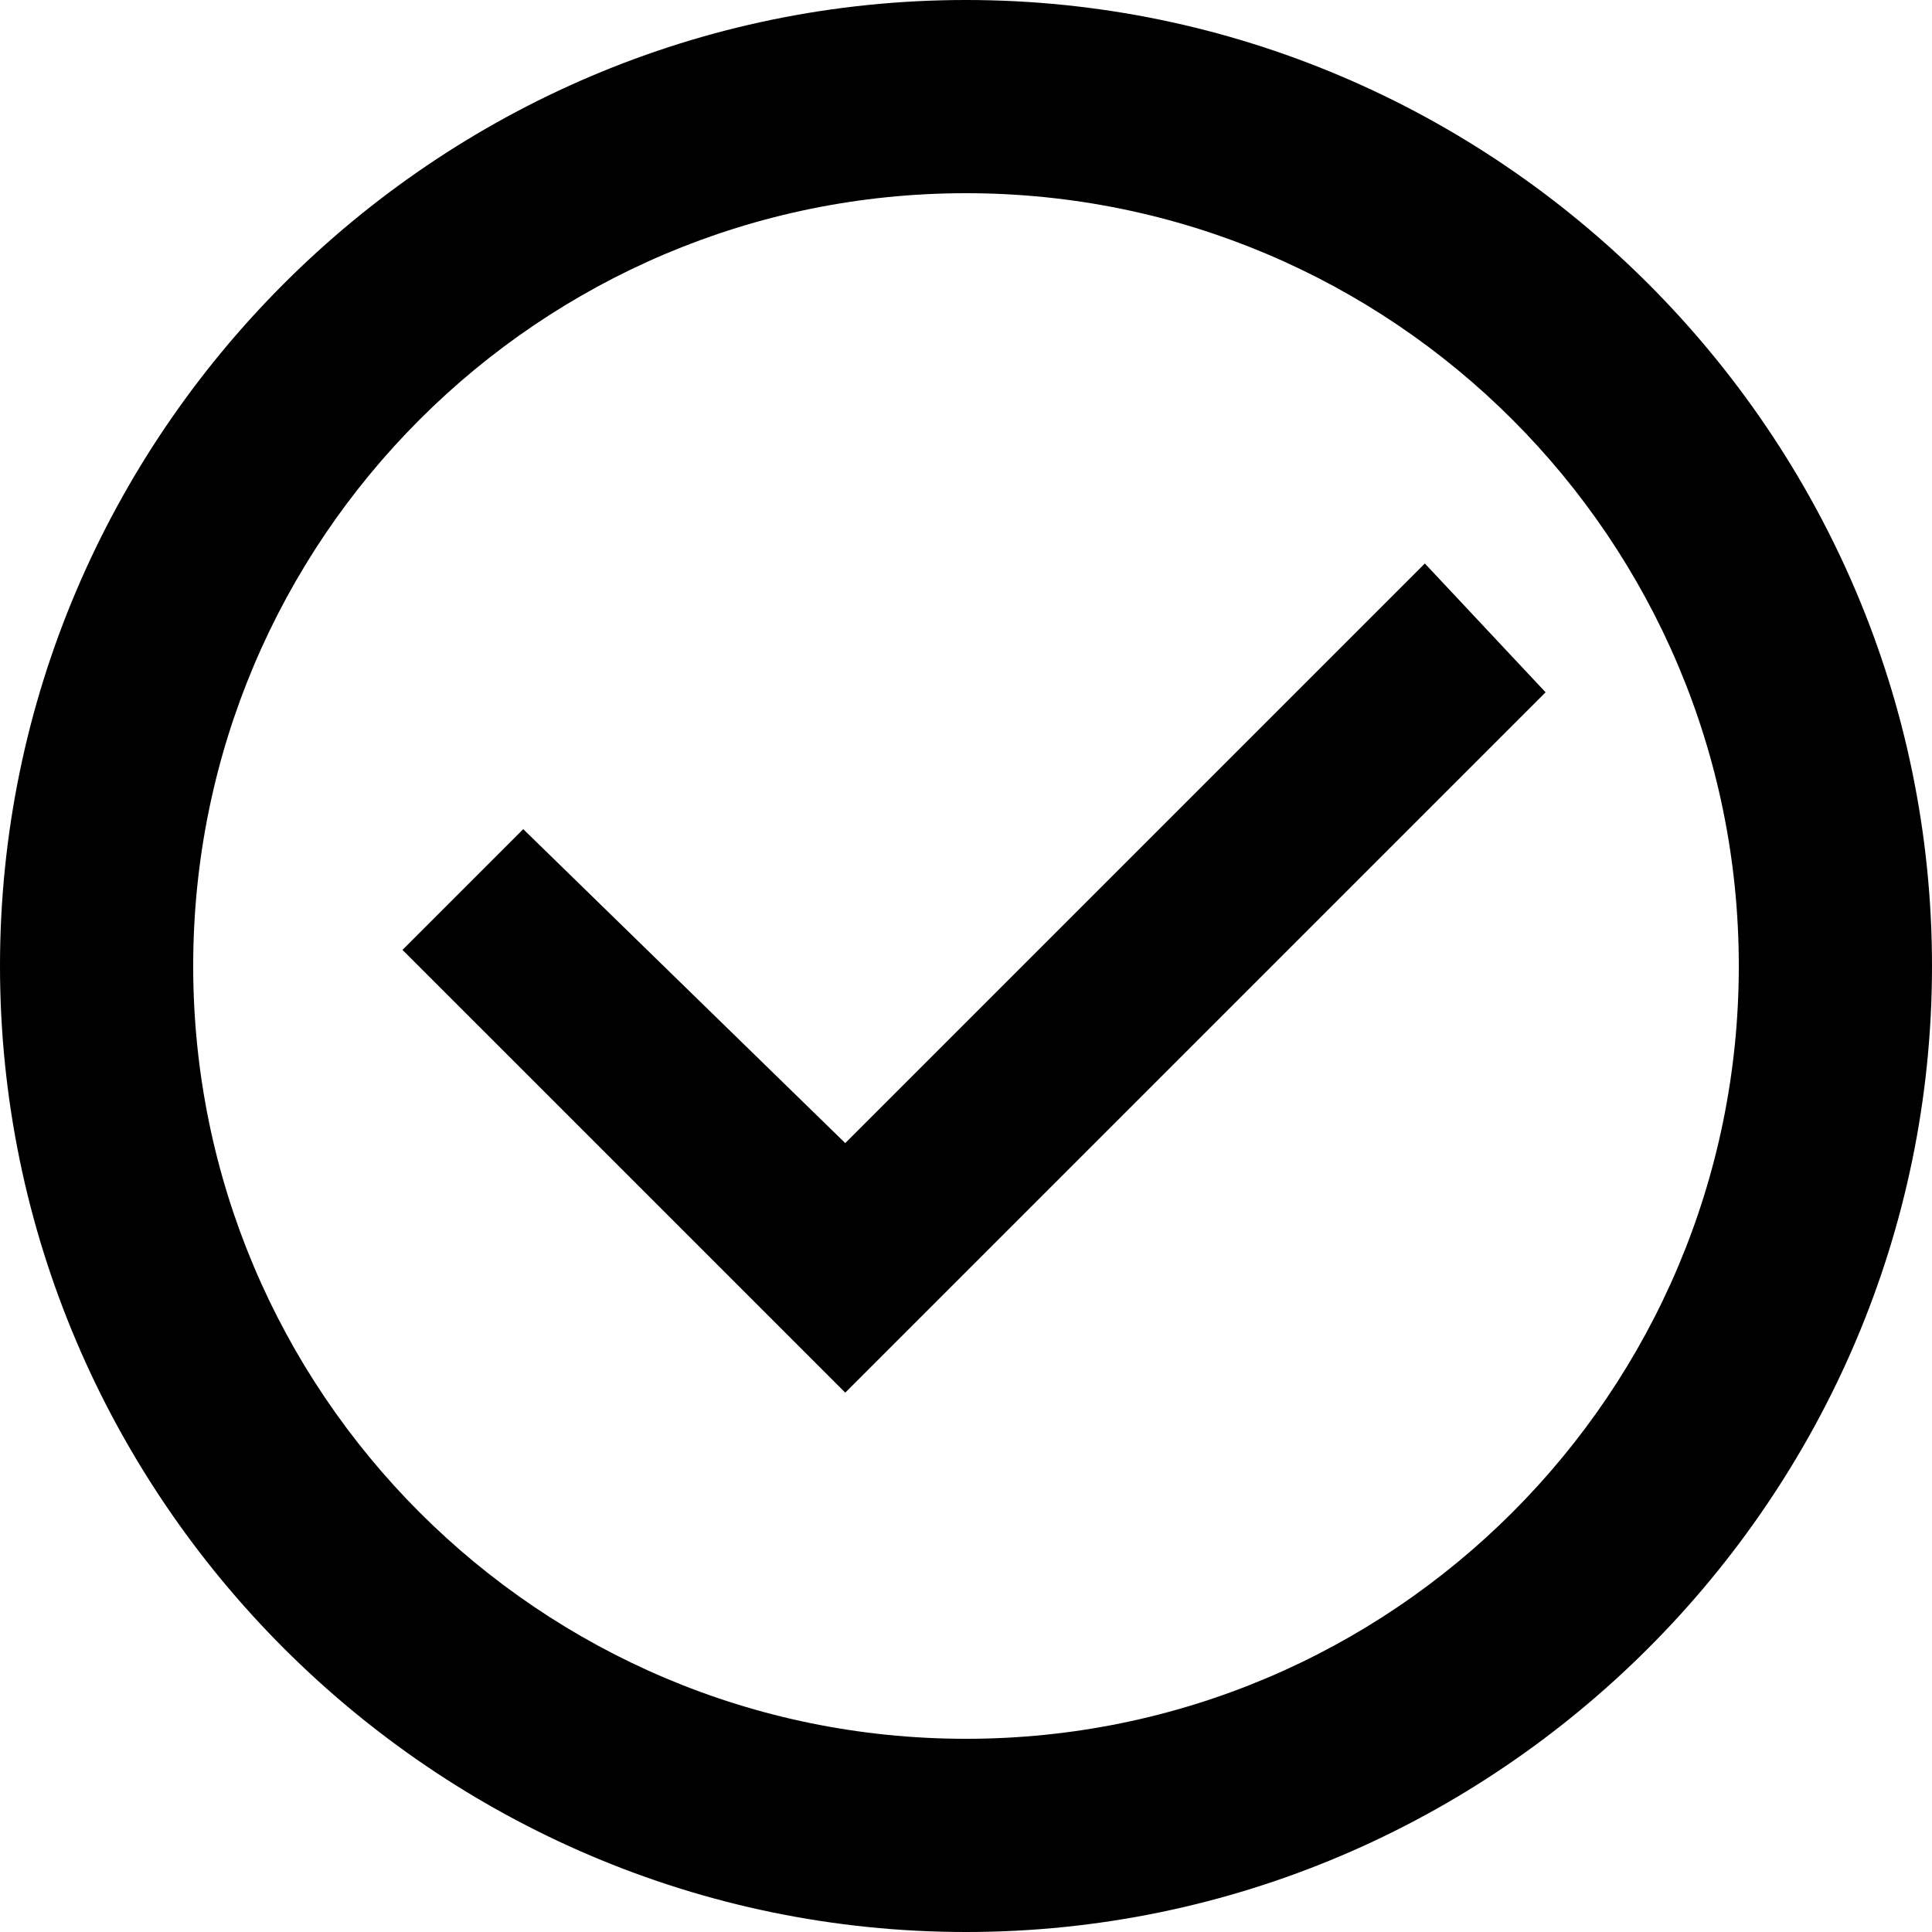
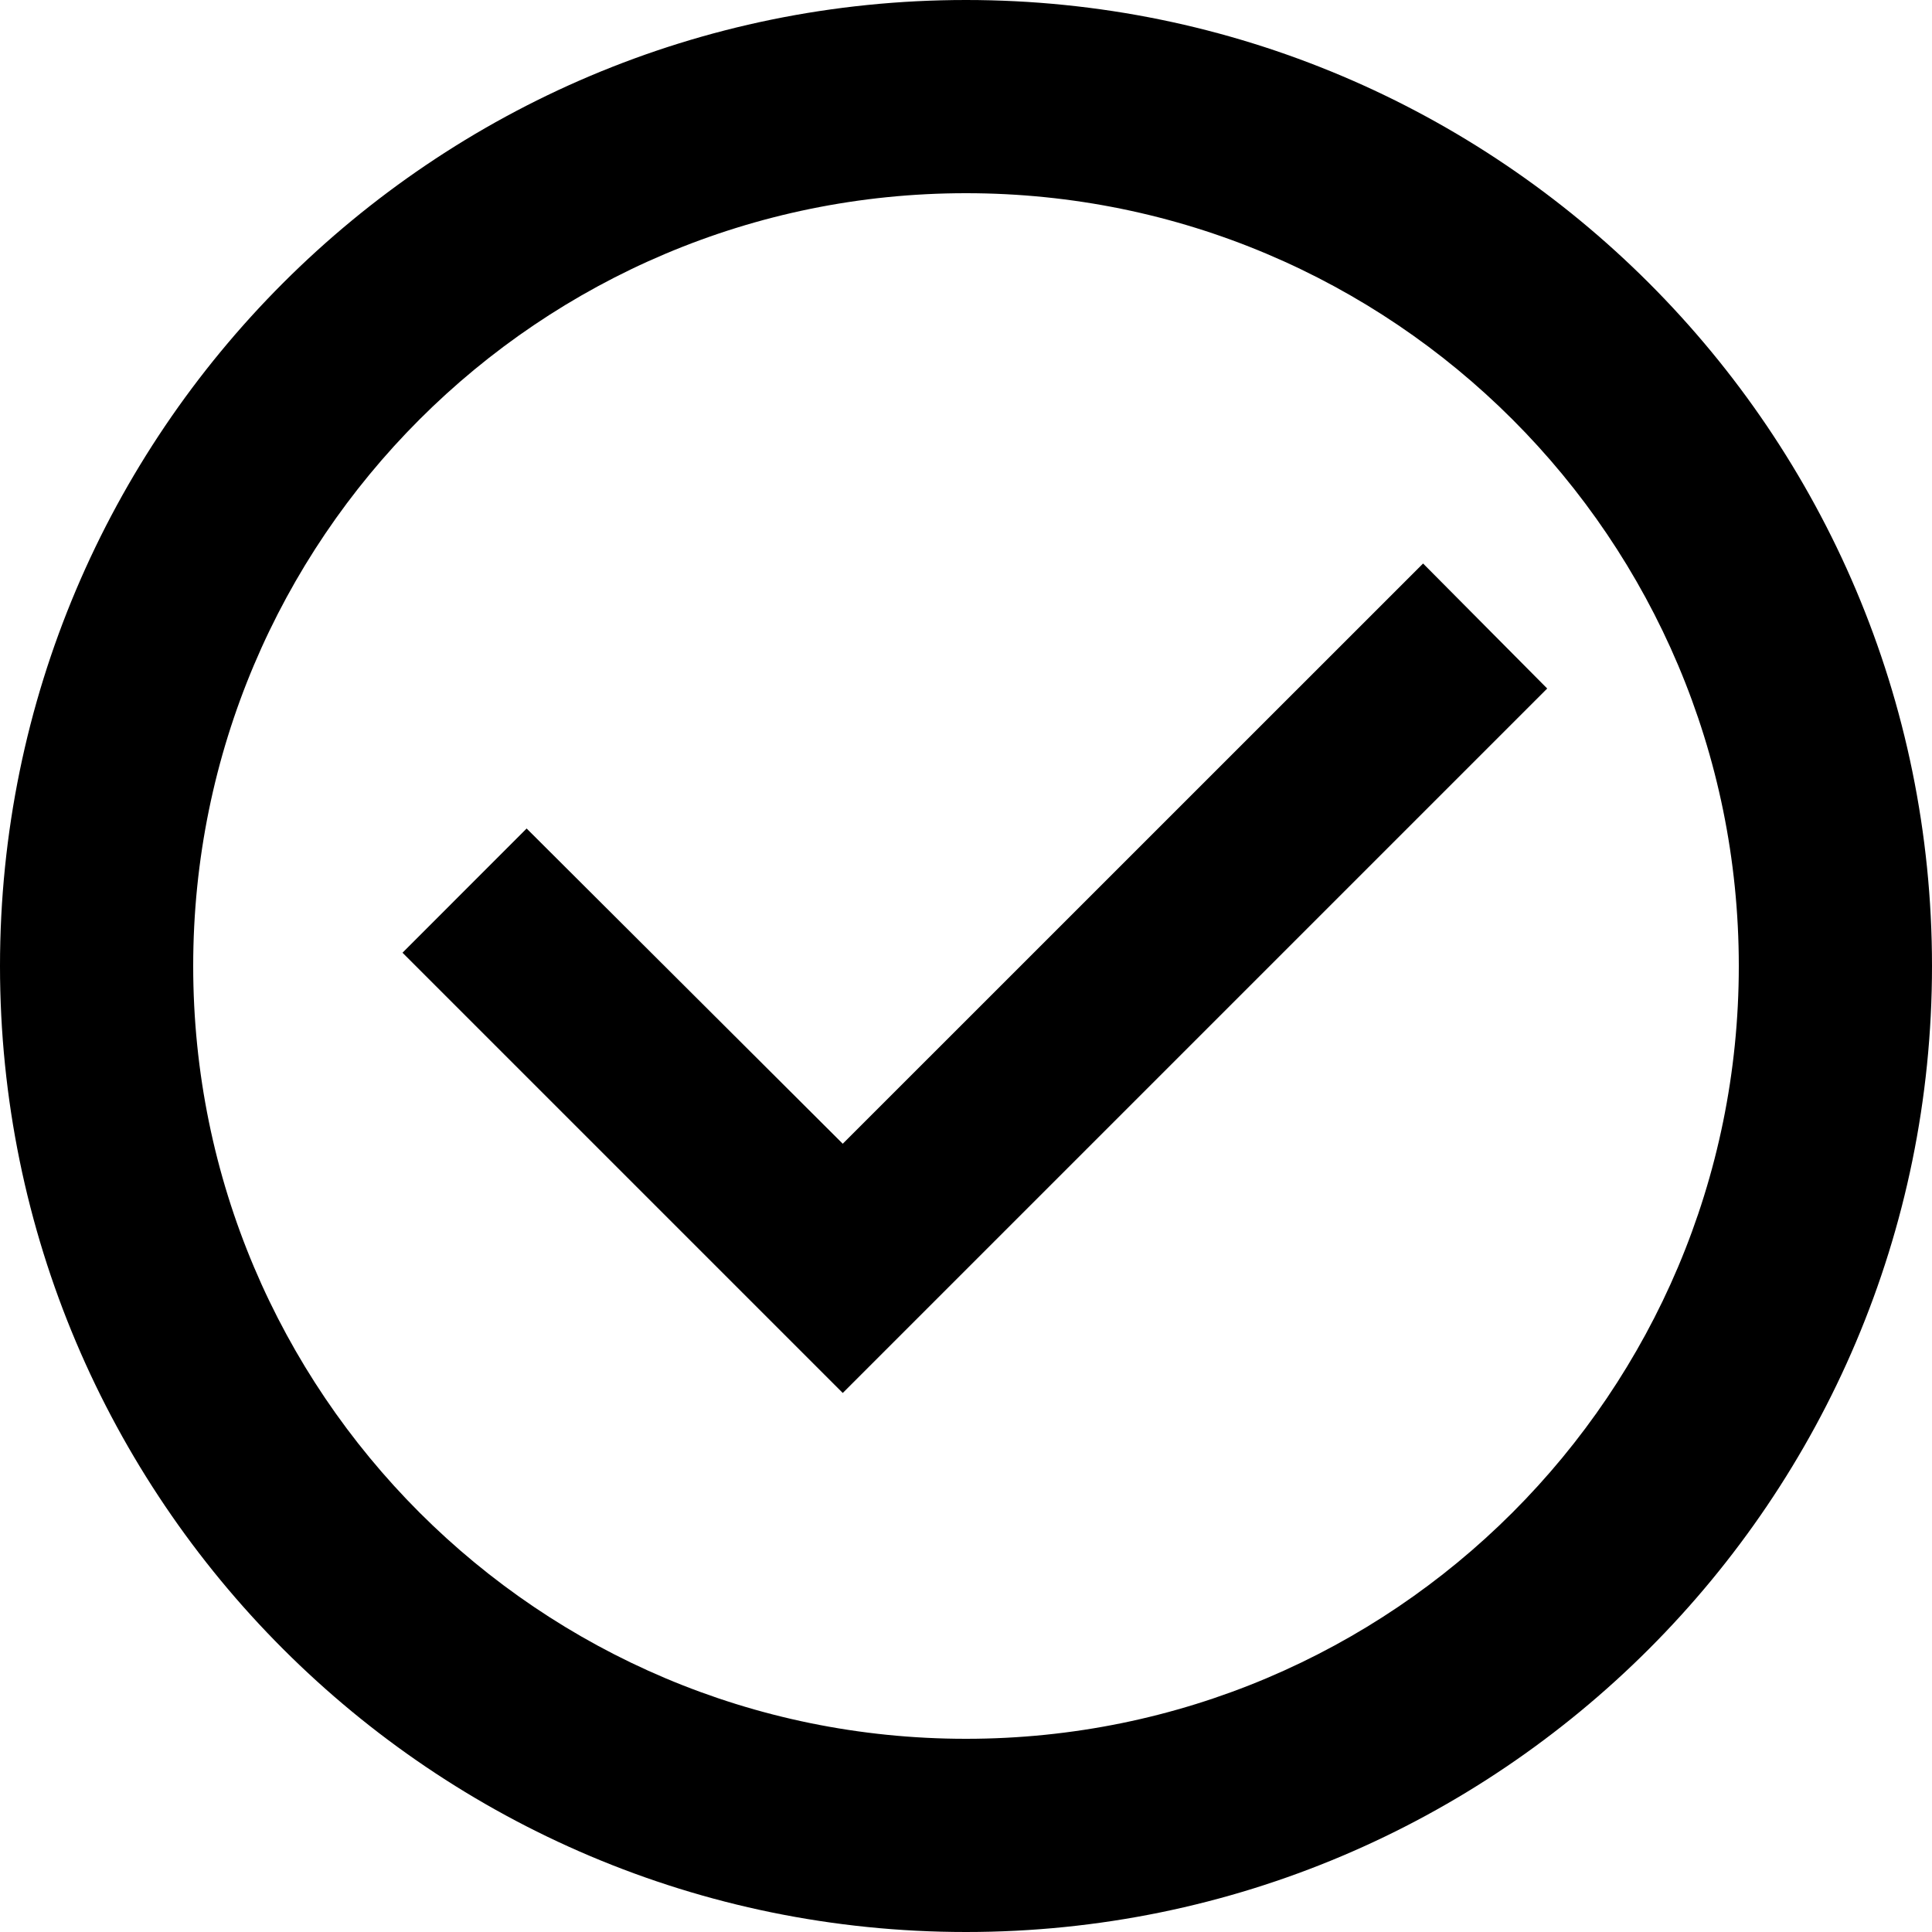
<svg xmlns="http://www.w3.org/2000/svg" width="24px" height="24px" viewBox="0 0 24 24" version="1.1">
-   <path d="M 17.7 7 L 10.5 14.2 L 6.5 10.3 L 5 11.8 L 10.5 17.3 L 19.2 8.6 L 17.7 7 Z M 12 0 C 5.4 0 0 5.4 0 12 C 0 18.6 5.4 24 12 24 C 18.6 24 24 18.6 24 12 C 24 5.4 18.6 0 12 0 Z M 12 21.6 C 6.7 21.6 2.4 17.3 2.4 12 C 2.4 6.7 6.7 2.4 12 2.4 C 17.3 2.4 21.6 6.7 21.6 12 C 21.6 17.3 17.3 21.6 12 21.6 Z" />
+   <path d="M17.678,7 L10.469,14.208 L6.542,10.292 L5,11.835 L10.469,17.304 L19.22,8.553 L17.678,7 Z M12,0 C5.376,0 0,5.376 0,12 C0,18.624 5.376,24 12,24 C18.624,24 24,18.624 24,12 C24,5.376 18.624,0 12,0 Z M12,21.6 C6.696,21.6 2.4,17.304 2.4,12 C2.4,6.696 6.696,2.4 12,2.4 C17.304,2.4 21.6,6.696 21.6,12 C21.6,17.304 17.304,21.6 12,21.6 Z" id="accept-1" />
</svg>
